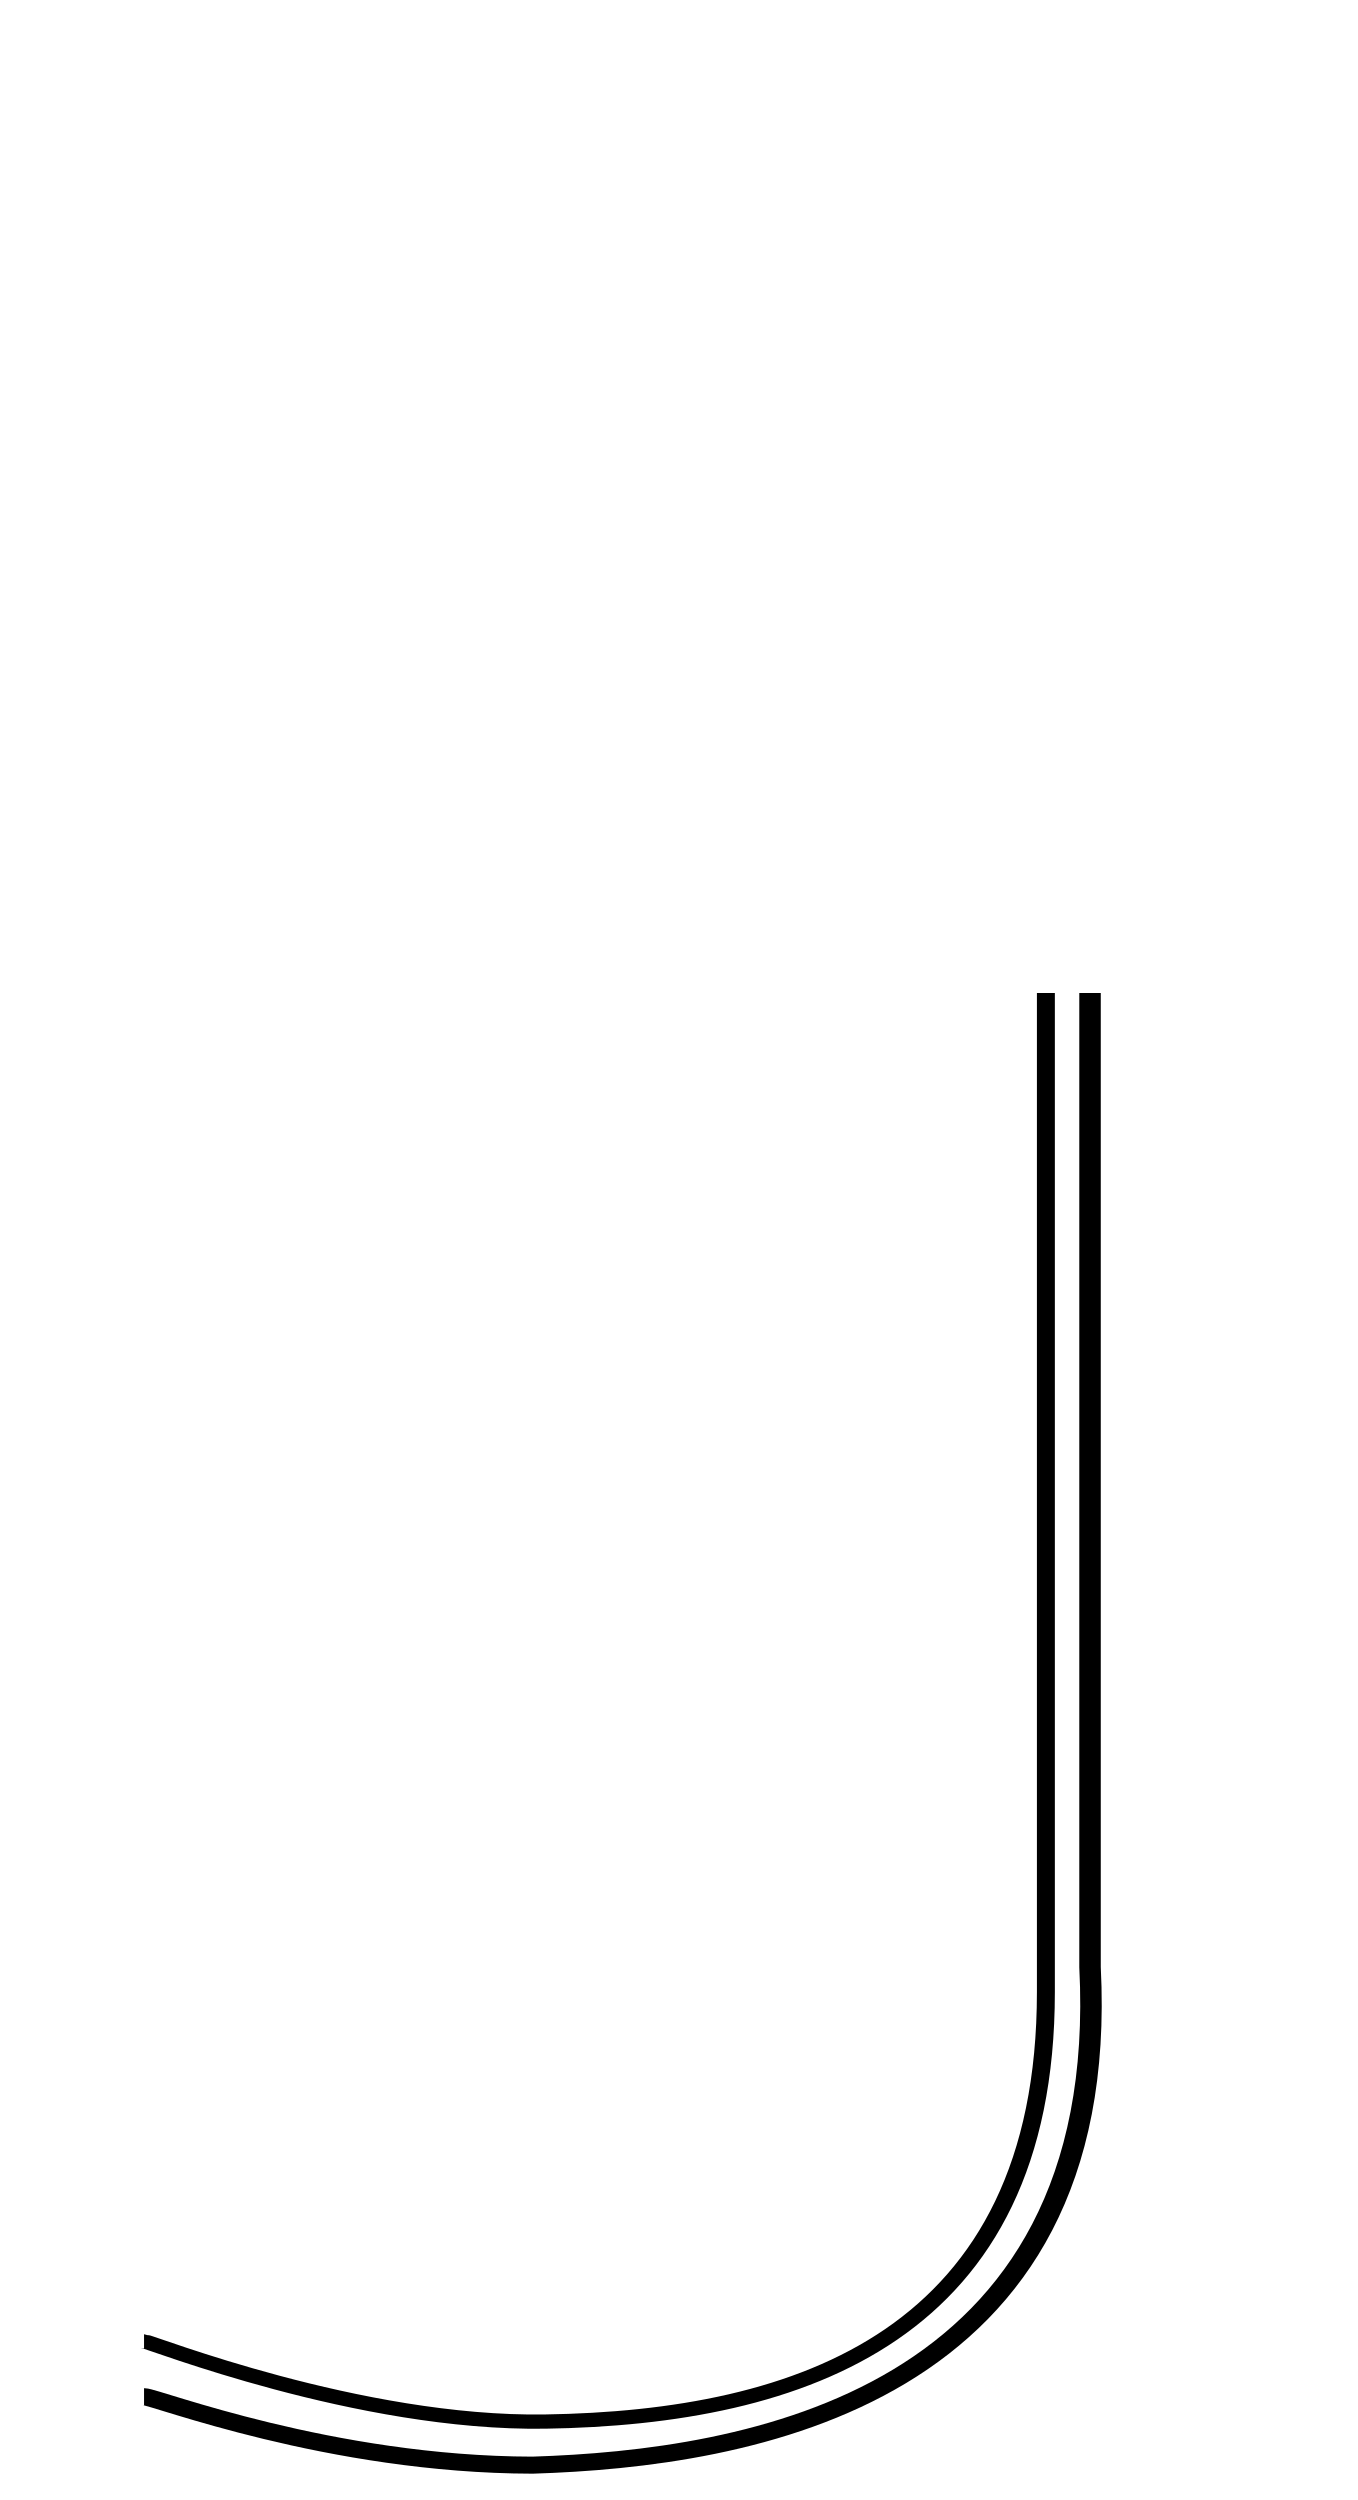
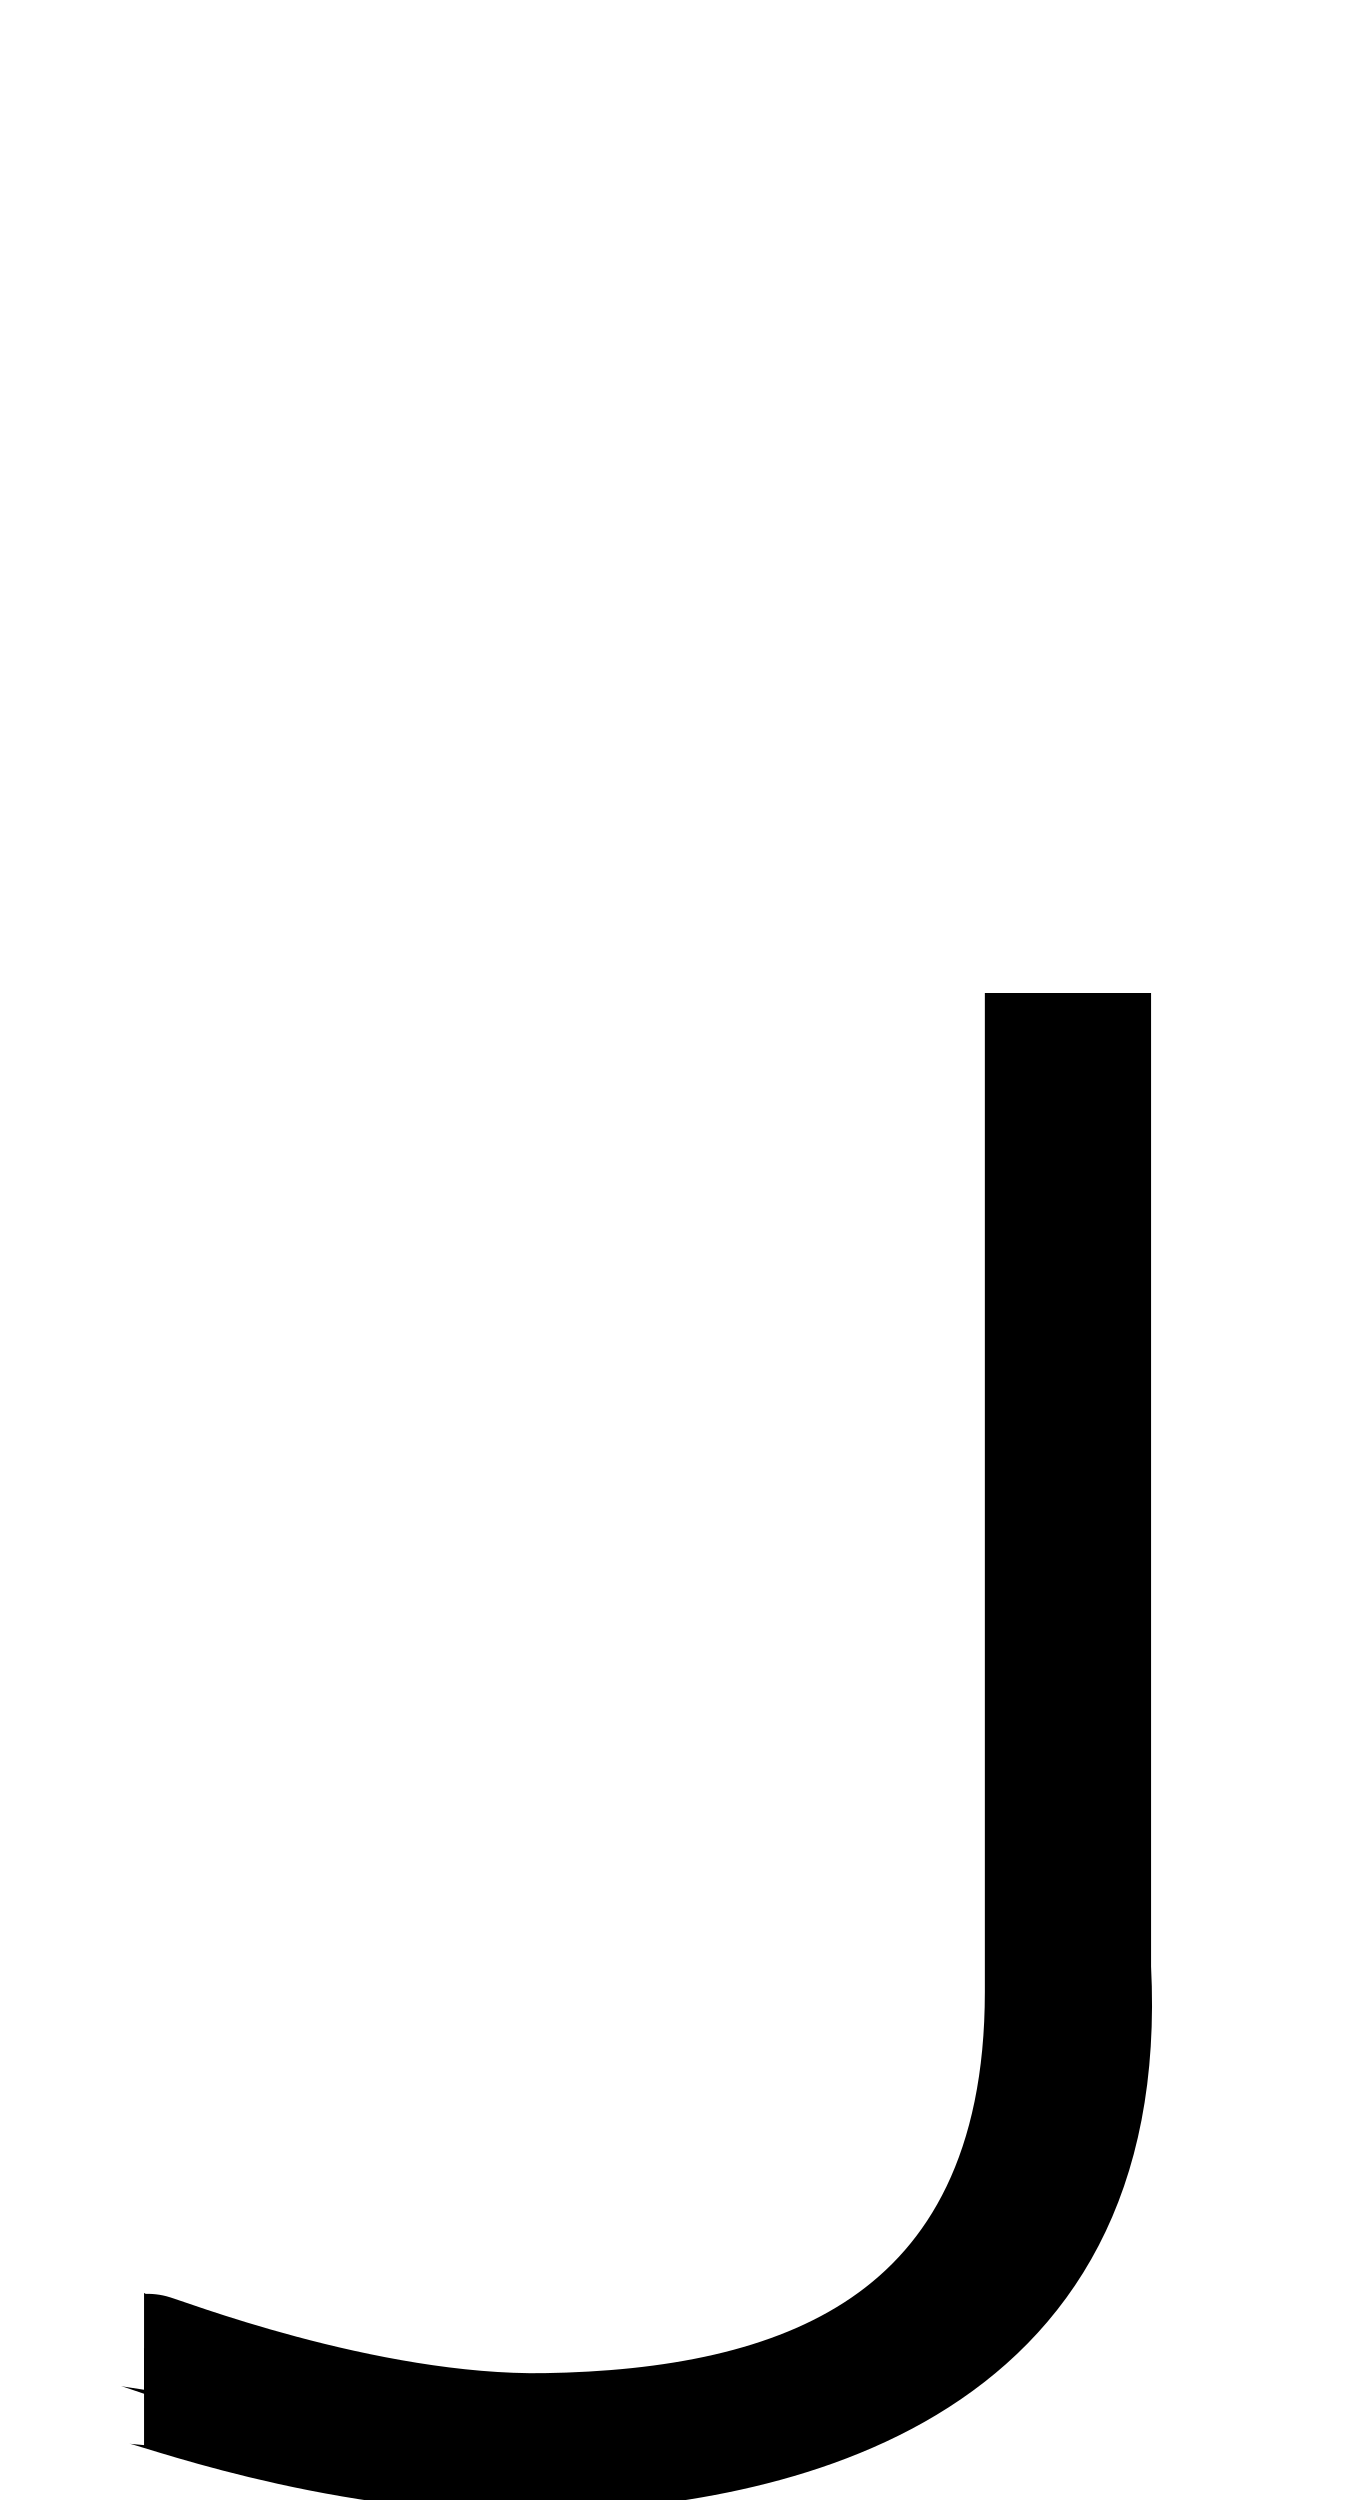
<svg xmlns="http://www.w3.org/2000/svg" version="1.1" viewBox="0 -288 1112 2048" id="svg6" width="1112" height="2048">
  <defs id="defs10" />
  <g id="layer3">
    <g id="g11" transform="matrix(1,0,0,0.7934207,0,358.8428)" style="stroke-width:1.123">
-       <path class="ext" style="display: inline; fill: none; fill-rule: evenodd; stroke: rgb(0, 0, 0); stroke-width: 17.6; stroke-linecap: butt; stroke-linejoin: miter; stroke-miterlimit: 4; stroke-dasharray: none; stroke-opacity: 1;" d="M 892.955,210 V 1215.783 C 911.129,1663.923 610.77,1723.015 436.296,1730 270.45,1729.589 127.134,1659.307 118,1659.307" id="path5829-3-3" />
-       <path class="int" style="display: inline; fill: none; fill-rule: evenodd; stroke: rgb(0, 0, 0); stroke-width: 14.7; stroke-linecap: butt; stroke-linejoin: round; stroke-miterlimit: 4; stroke-dasharray: none; stroke-opacity: 1;" d="m 856.789,210 v 1031.47 c 0,355.139 -200.997,439.469 -410.223,443.529 C 294.183,1687.957 122.446,1602.141 118,1602.141" id="path5829-8-6-1" />
+       <path class="ext" style="display: inline; fill: none; fill-rule: evenodd; stroke: rgb(0, 0, 0); stroke-width: 100; stroke-linecap: butt; stroke-linejoin: miter; stroke-miterlimit: 4; stroke-dasharray: none; stroke-opacity: 1;" d="M 892.955,210 V 1215.783 C 911.129,1663.923 610.77,1723.015 436.296,1730 270.45,1729.589 127.134,1659.307 118,1659.307" id="path5829-3-3" />
+       <path class="int" style="display: inline; fill: none; fill-rule: evenodd; stroke: rgb(0, 0, 0); stroke-width: 100; stroke-linecap: butt; stroke-linejoin: round; stroke-miterlimit: 4; stroke-dasharray: none; stroke-opacity: 1;" d="m 856.789,210 v 1031.47 c 0,355.139 -200.997,439.469 -410.223,443.529 C 294.183,1687.957 122.446,1602.141 118,1602.141" id="path5829-8-6-1" />
    </g>
  </g>
</svg>
